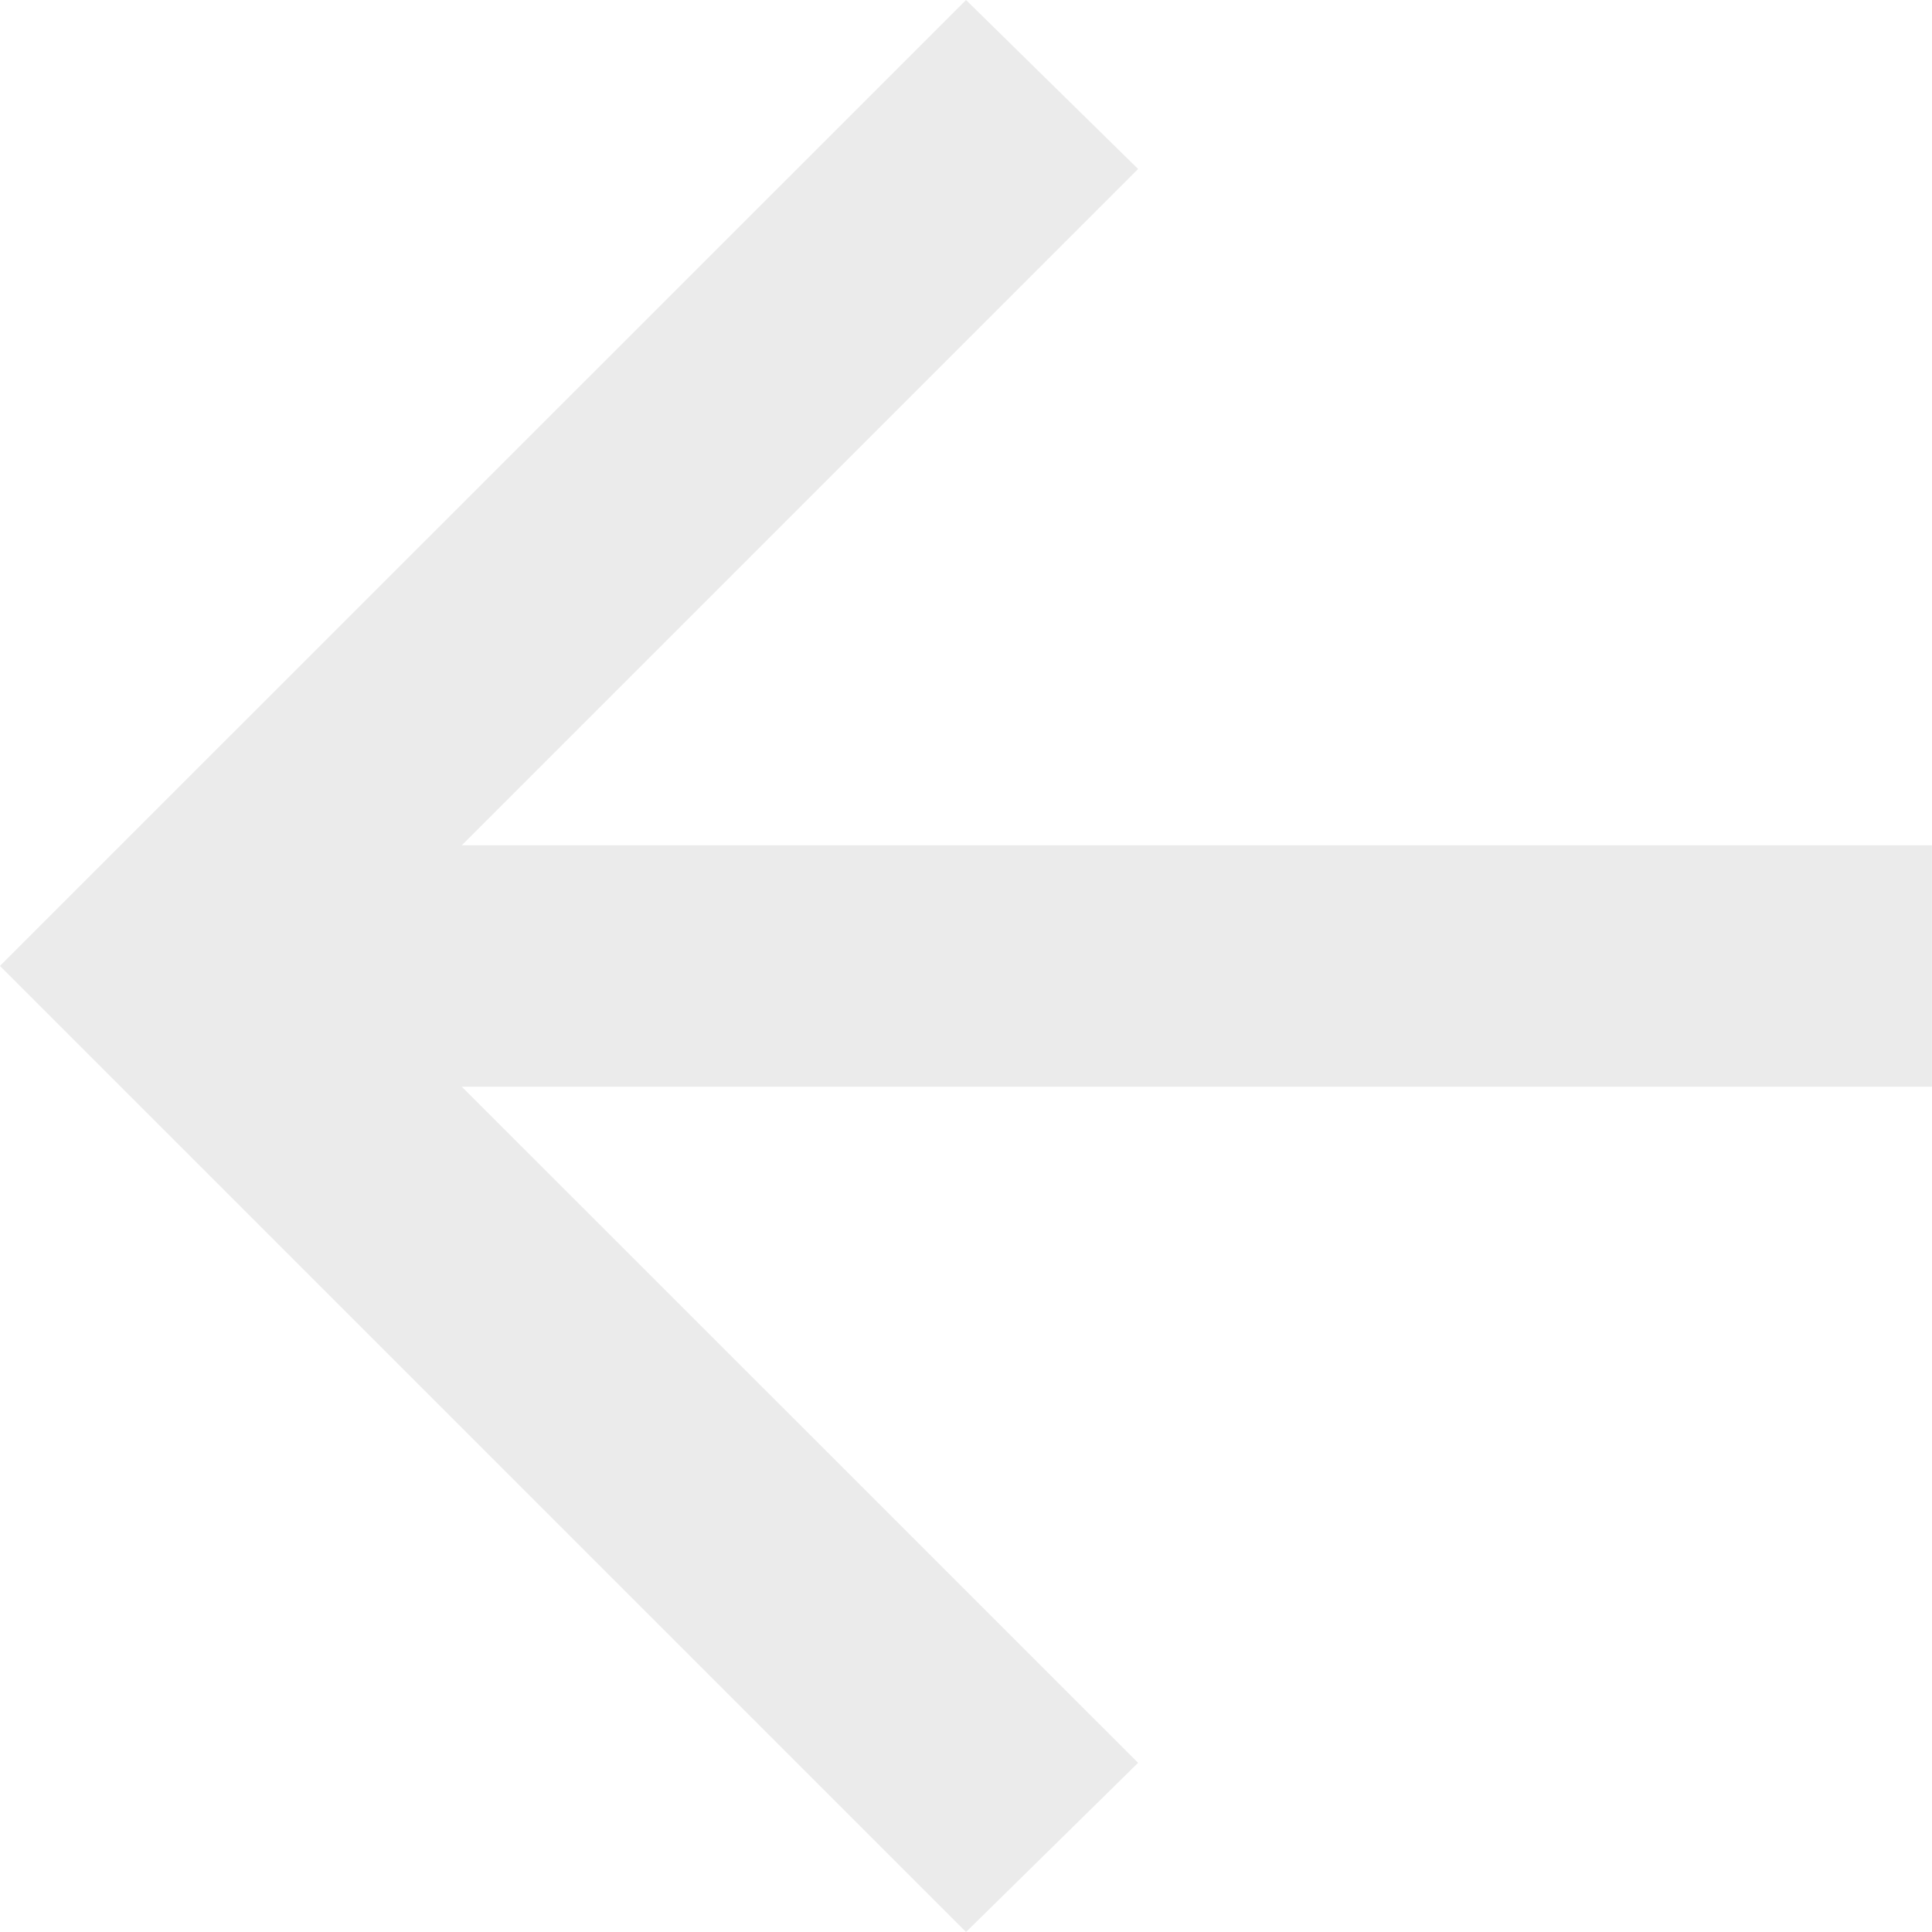
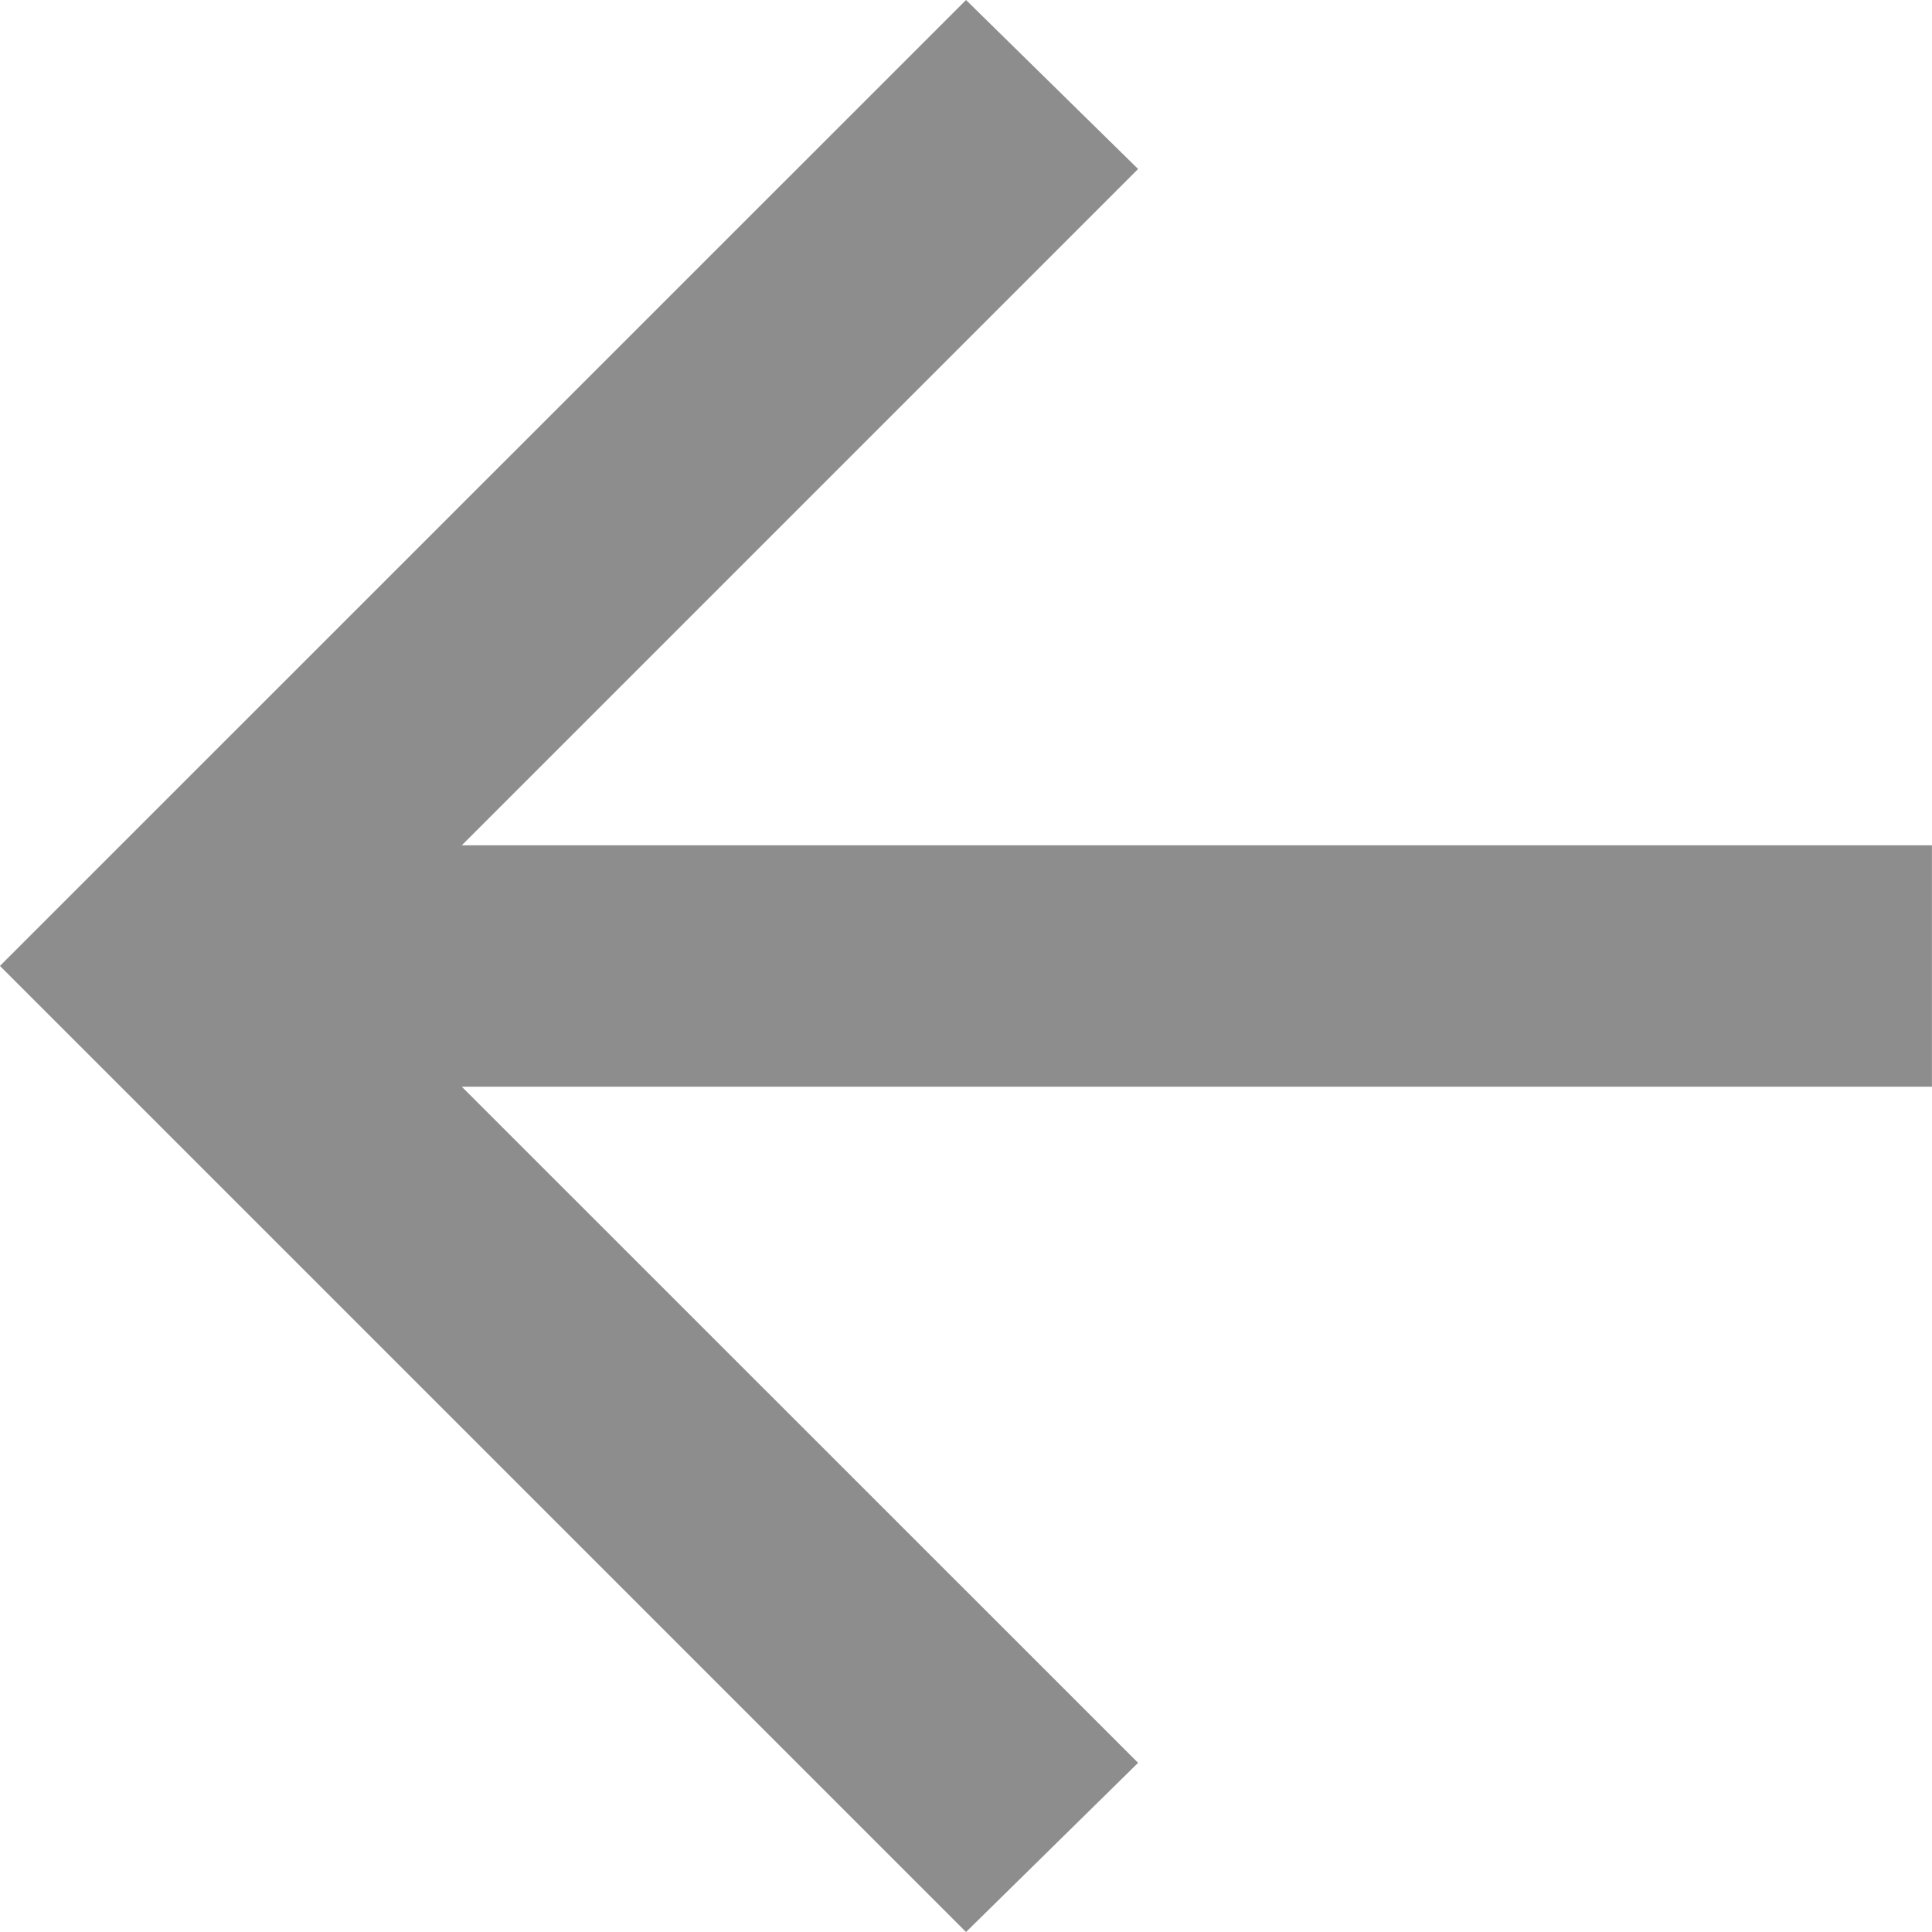
<svg xmlns="http://www.w3.org/2000/svg" width="11" height="11" viewBox="0 0 10.667 10.667" fill="none">
-   <path transform="matrix(-1 0 0 1 10.6667 0)" d="M8.117 6H0V4.667H8.117L4.383 0.933L5.333 0L10.667 5.333L5.333 10.667L4.383 9.733L8.117 6V6" fill="#EBEBEB" />
+   <path transform="matrix(-1 0 0 1 10.6667 0)" d="M8.117 6H0V4.667H8.117L4.383 0.933L5.333 0L10.667 5.333L5.333 10.667L4.383 9.733L8.117 6V6" fill="#8D8D8D" />
</svg>
